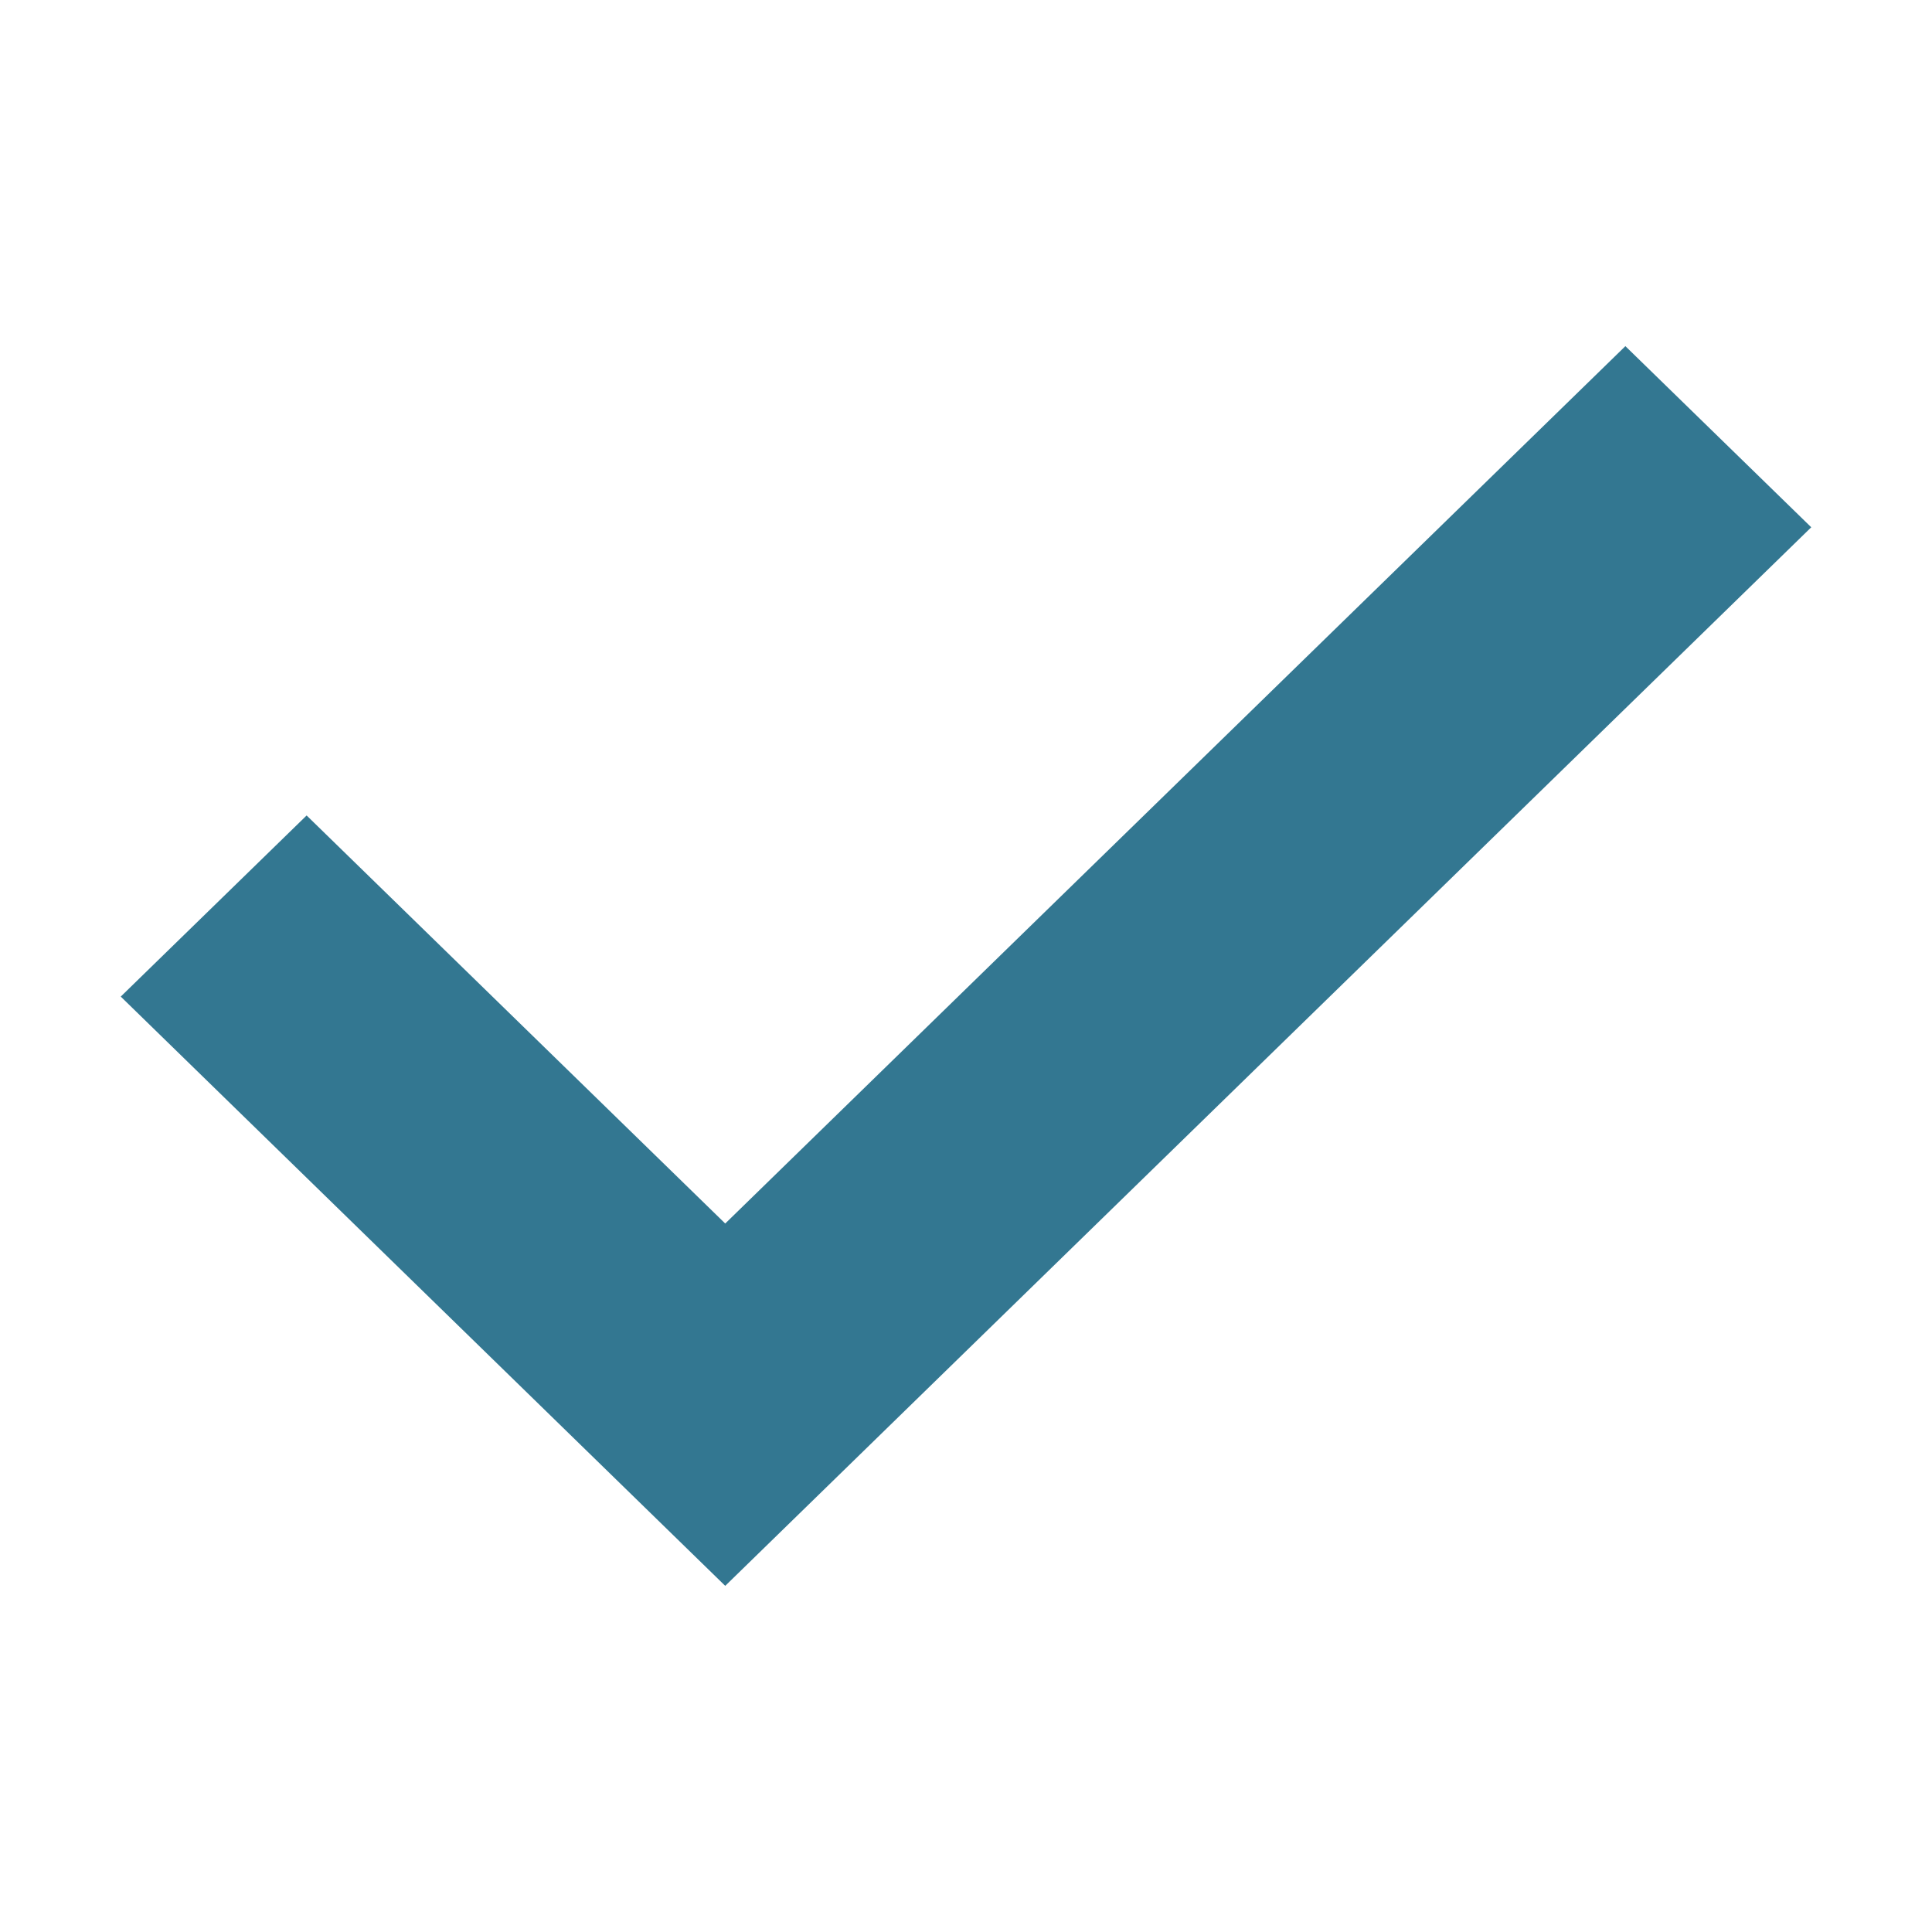
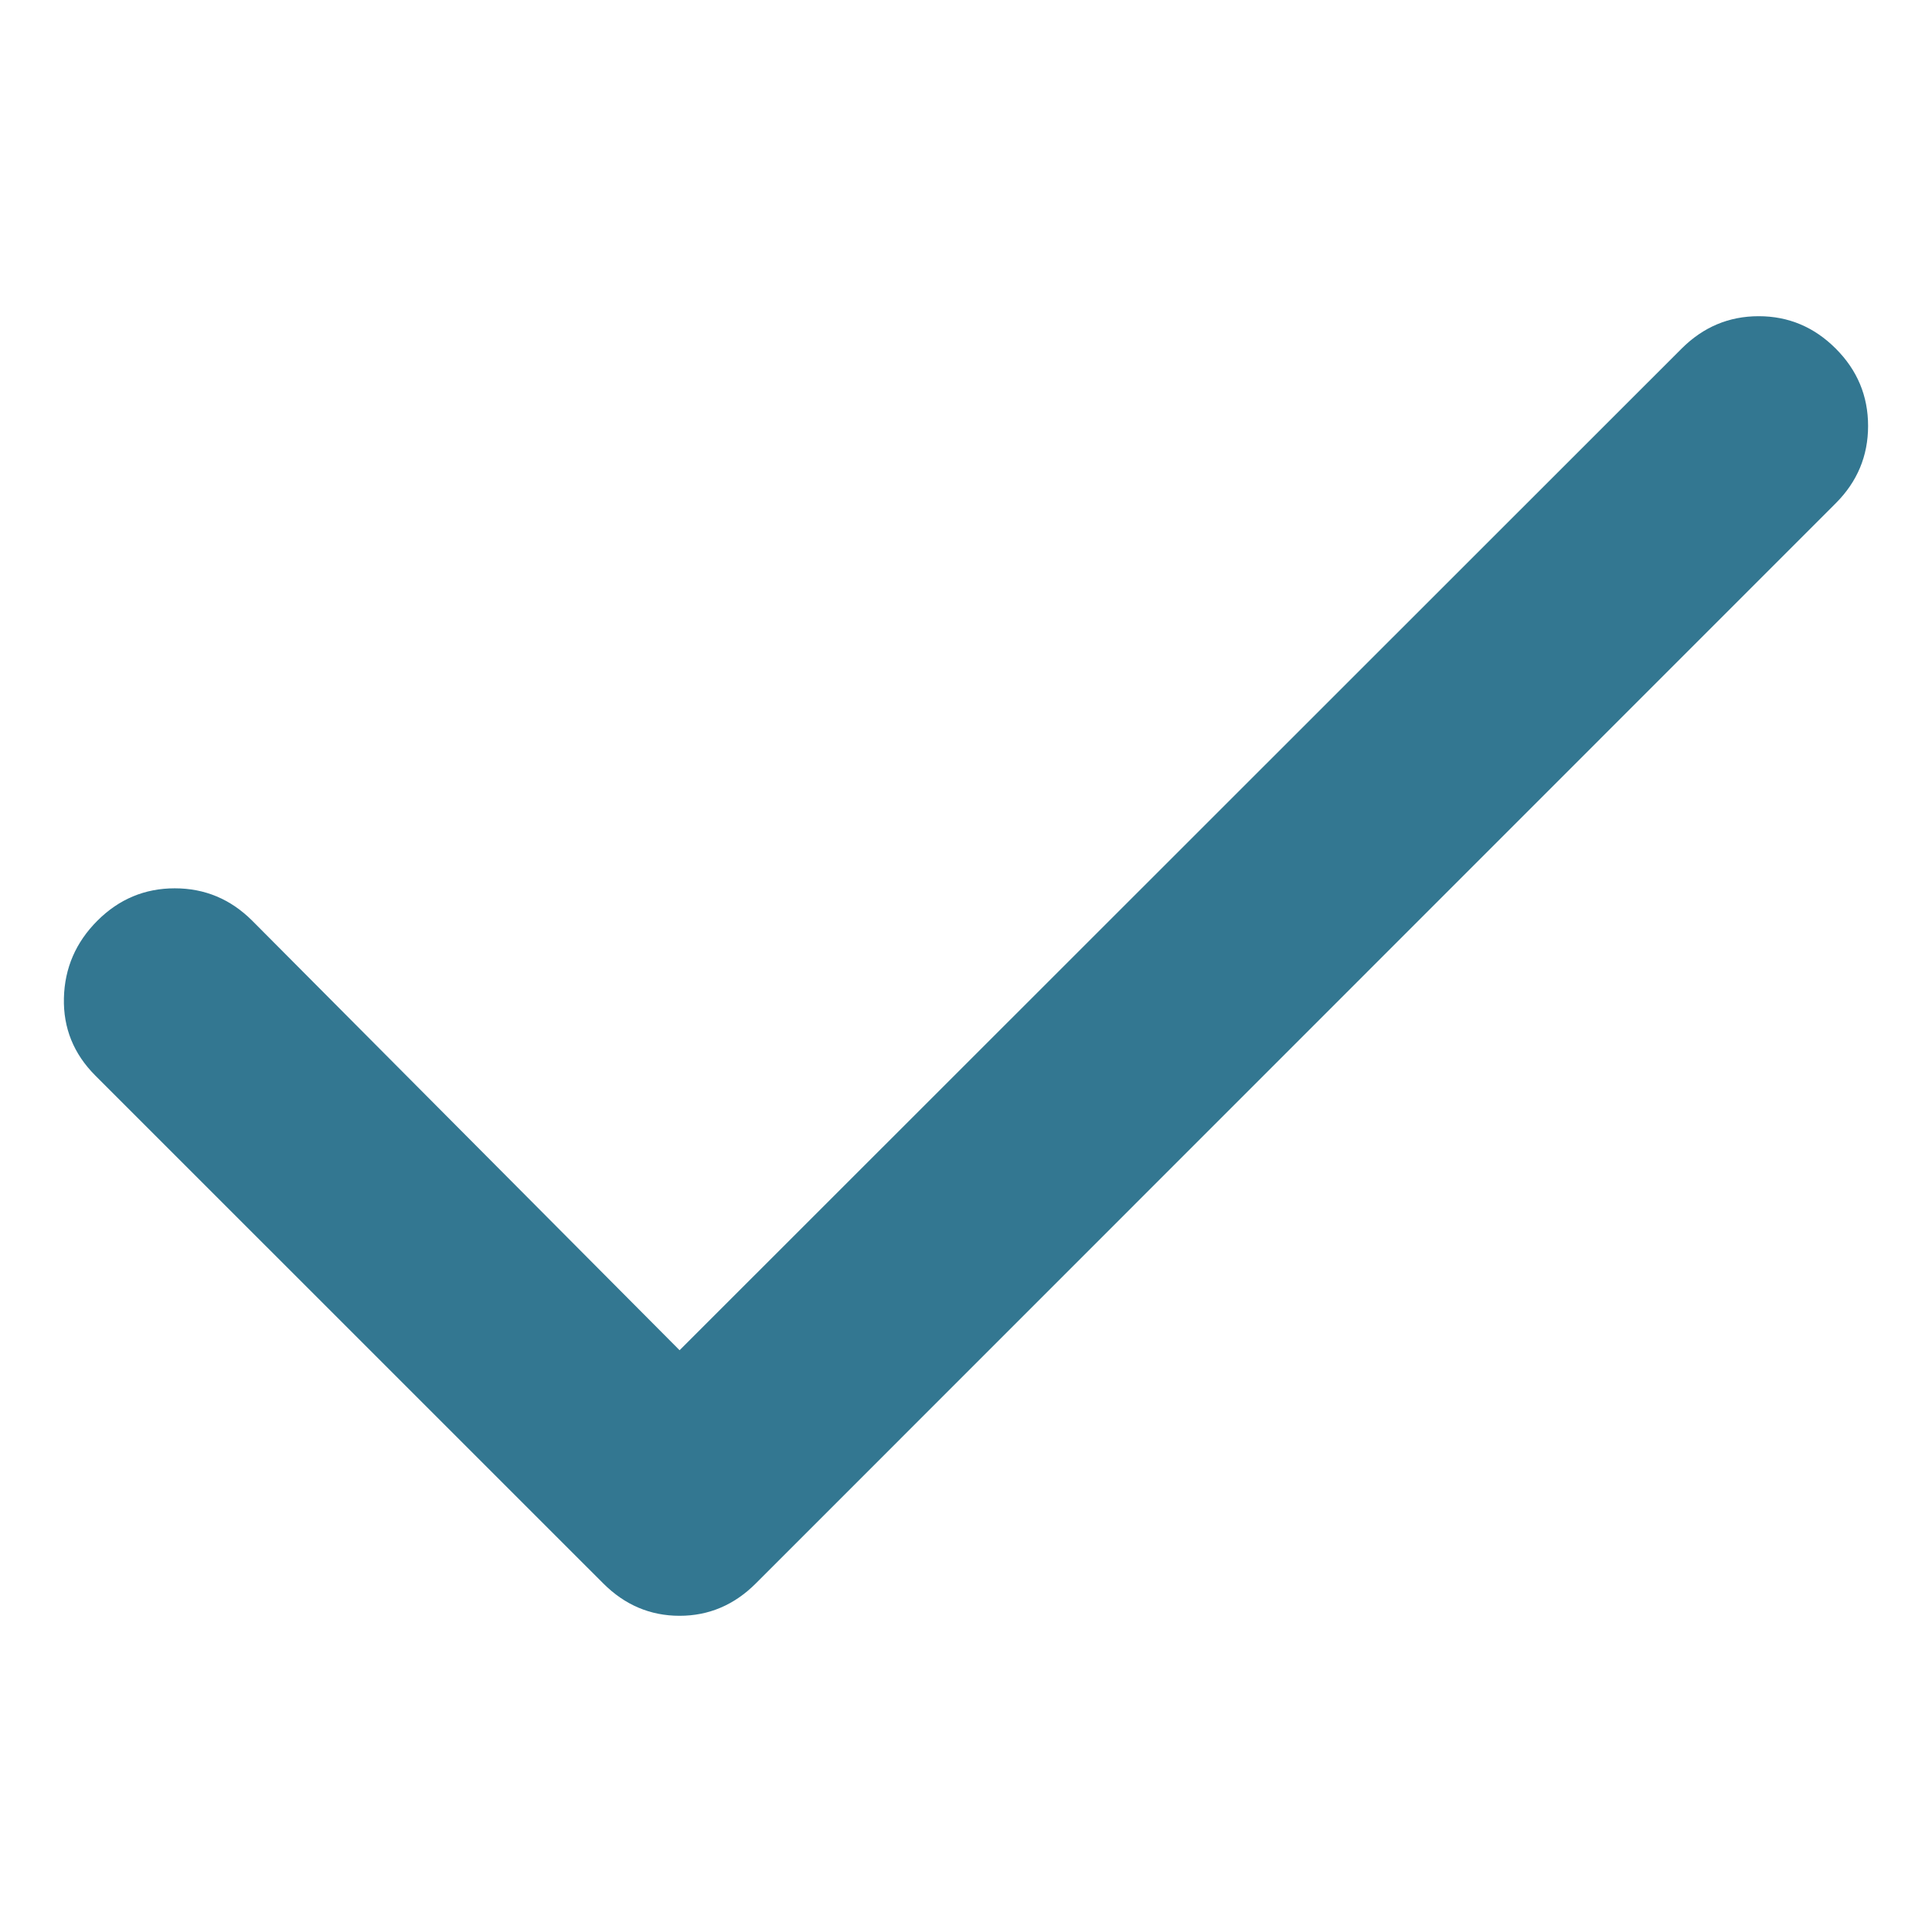
<svg xmlns="http://www.w3.org/2000/svg" width="24" height="24" viewBox="0 0 24 24" fill="none">
-   <path d="M9.009 19.7L1.5 12.38L3.809 10.13L9.009 15.199L20.191 4.3L22.5 6.55L9.009 19.7Z" fill="#337791" />
+   <path d="M8.442 16.773L20.89 4.33C21.159 4.062 21.477 3.928 21.847 3.928C22.217 3.928 22.536 4.062 22.804 4.33C23.072 4.598 23.206 4.918 23.206 5.291C23.206 5.664 23.072 5.984 22.804 6.252L9.389 19.67C9.121 19.938 8.805 20.072 8.442 20.072C8.078 20.072 7.762 19.938 7.494 19.67L1.183 13.36C0.915 13.091 0.785 12.771 0.794 12.398C0.803 12.025 0.942 11.705 1.21 11.437C1.478 11.169 1.799 11.035 2.171 11.035C2.544 11.035 2.864 11.169 3.133 11.437L8.442 16.773Z" fill="#337791" />
</svg>
